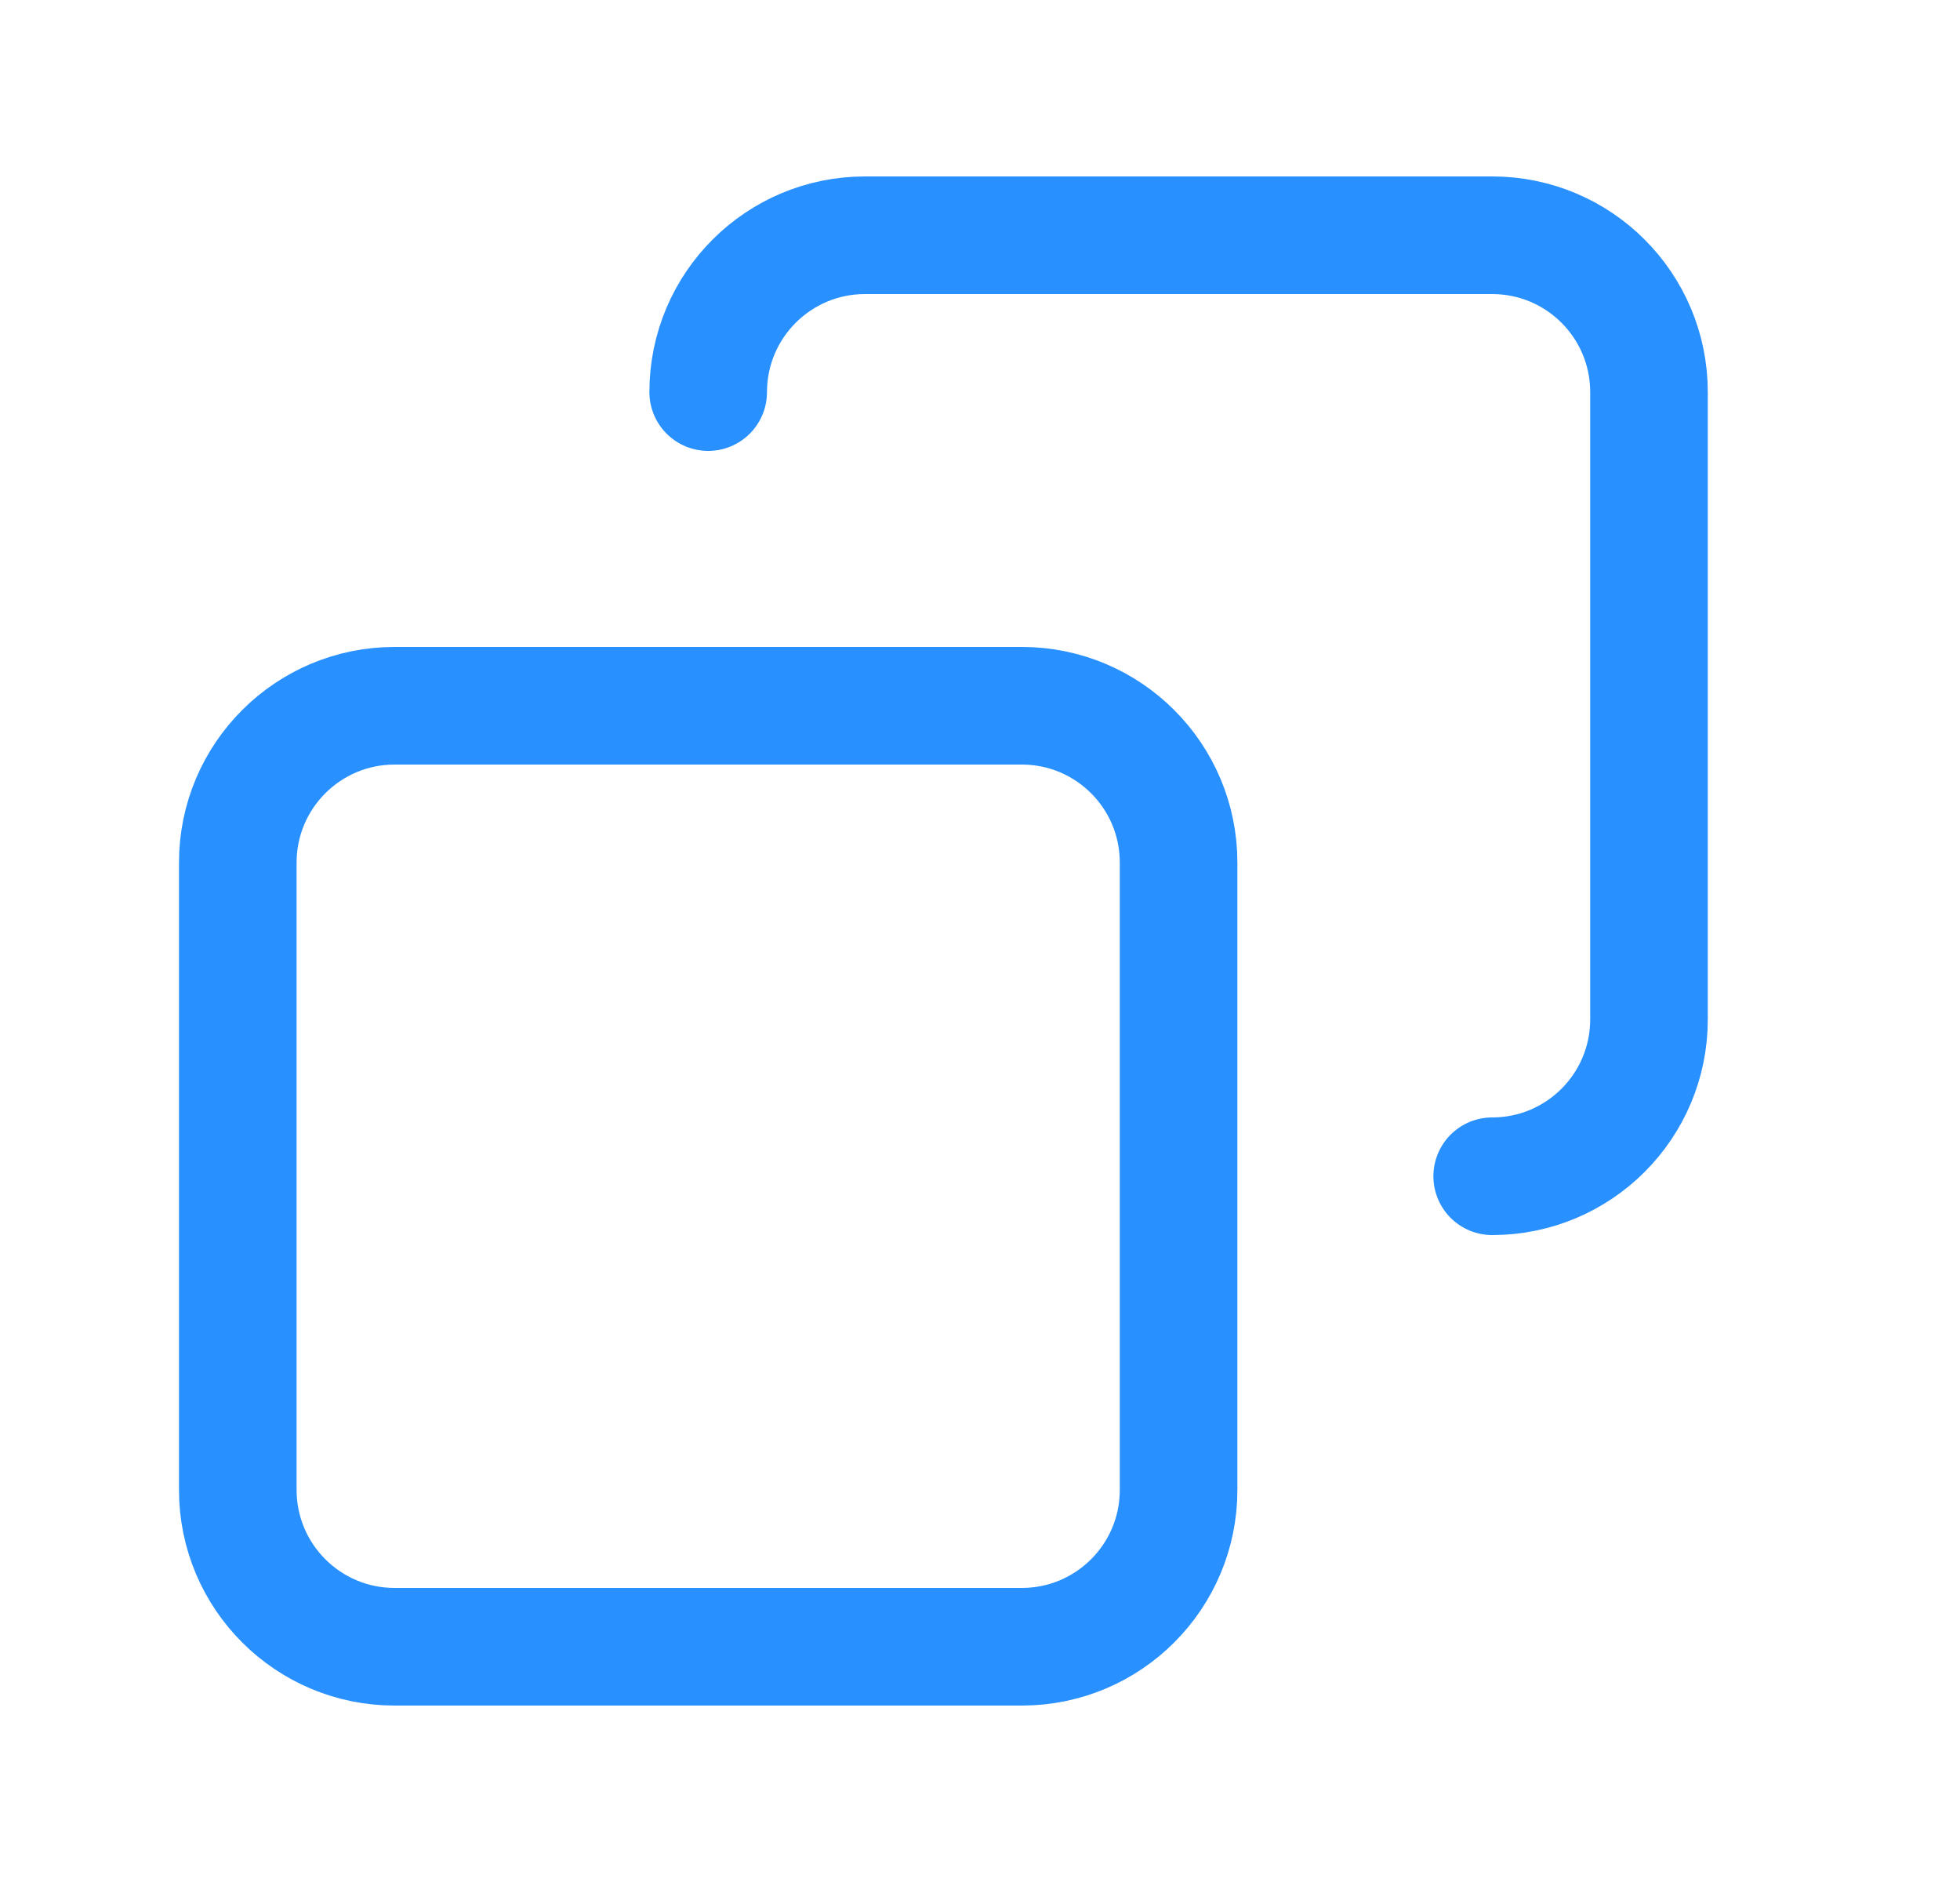
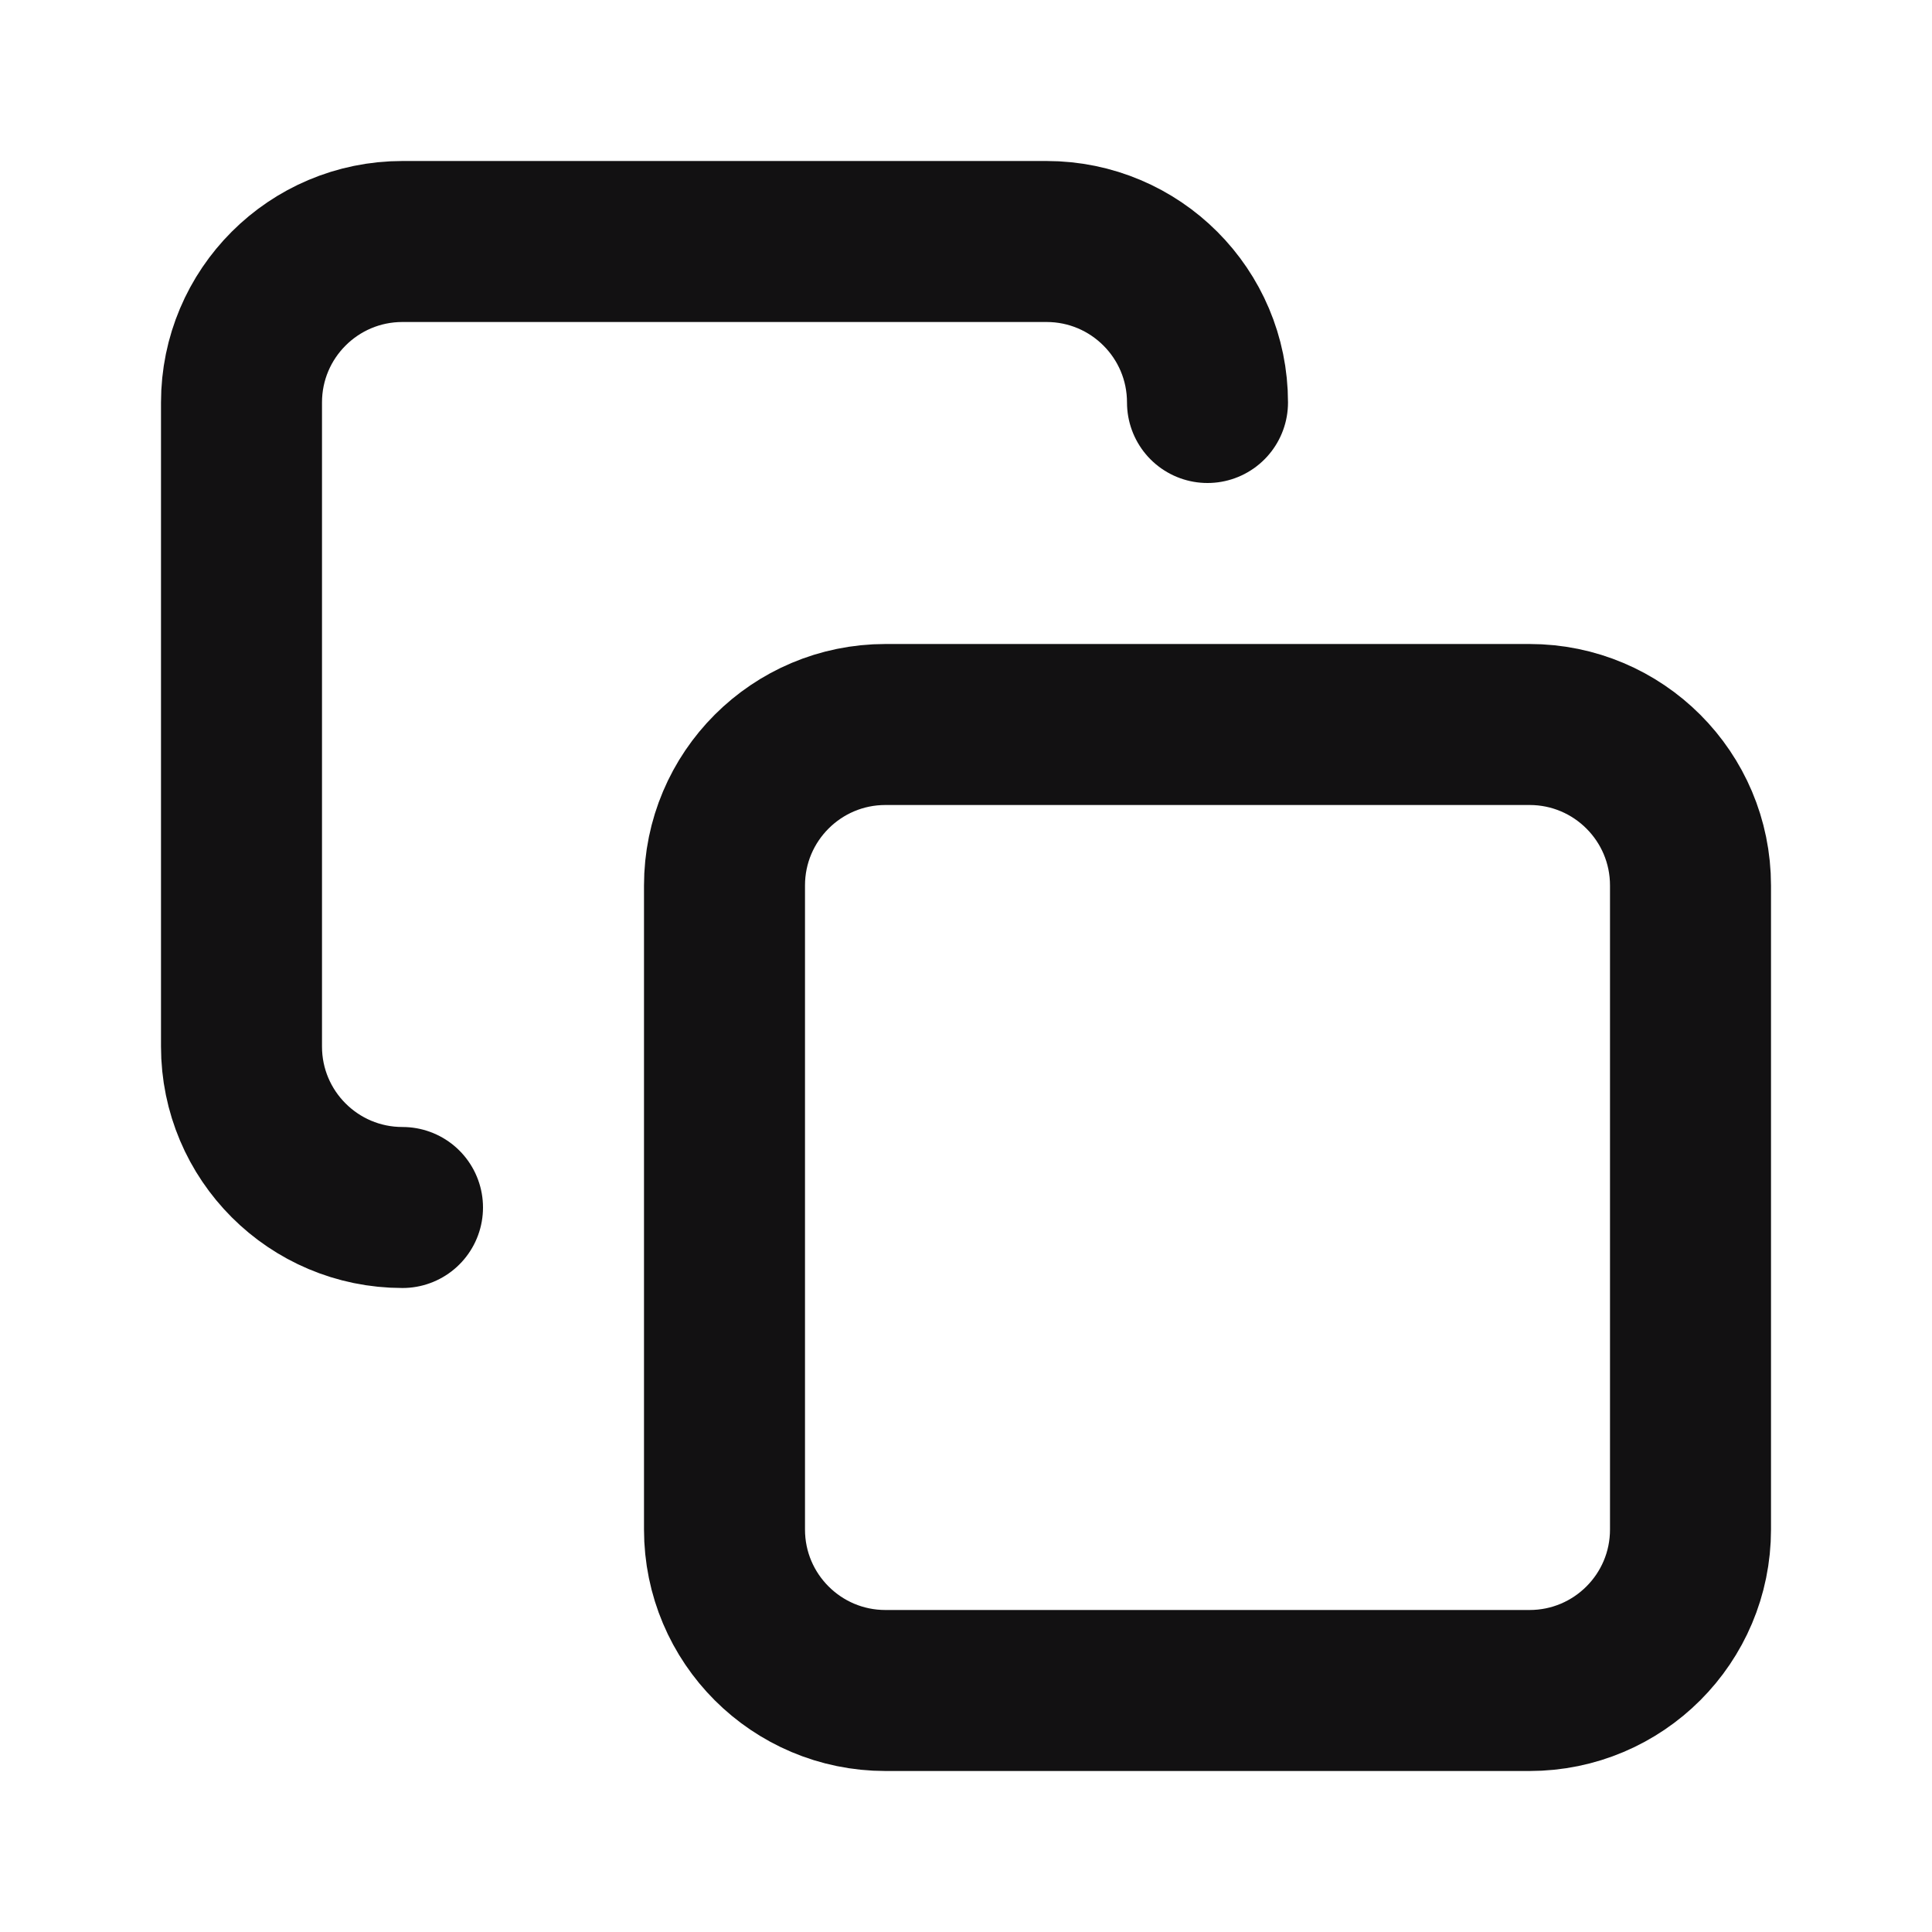
- <svg xmlns="http://www.w3.org/2000/svg" width="25" height="24" viewBox="0 0 25 24" fill="none">
-   <path d="M19.033 15C20.138 15 21.033 14.105 21.033 13V5C21.033 3.895 20.138 3 19.033 3H11.033C9.929 3 9.033 3.895 9.033 5M13.033 21H5.033C3.929 21 3.033 20.105 3.033 19V11C3.033 9.895 3.929 9 5.033 9H13.033C14.138 9 15.033 9.895 15.033 11V19C15.033 20.105 14.138 21 13.033 21Z" stroke="#2990FF" stroke-width="1.5" stroke-linecap="round" />
+ <svg xmlns="http://www.w3.org/2000/svg" width="24" height="24" viewBox="0 0 24 24" fill="none">
+   <path d="M5 15C3.895 15 3 14.105 3 13V5C3 3.895 3.895 3 5 3H13C14.105 3 15 3.895 15 5M11 21H19C20.105 21 21 20.105 21 19V11C21 9.895 20.105 9 19 9H11C9.895 9 9 9.895 9 11V19C9 20.105 9.895 21 11 21Z" stroke="#121112" stroke-width="2" stroke-linecap="round" />
</svg>
